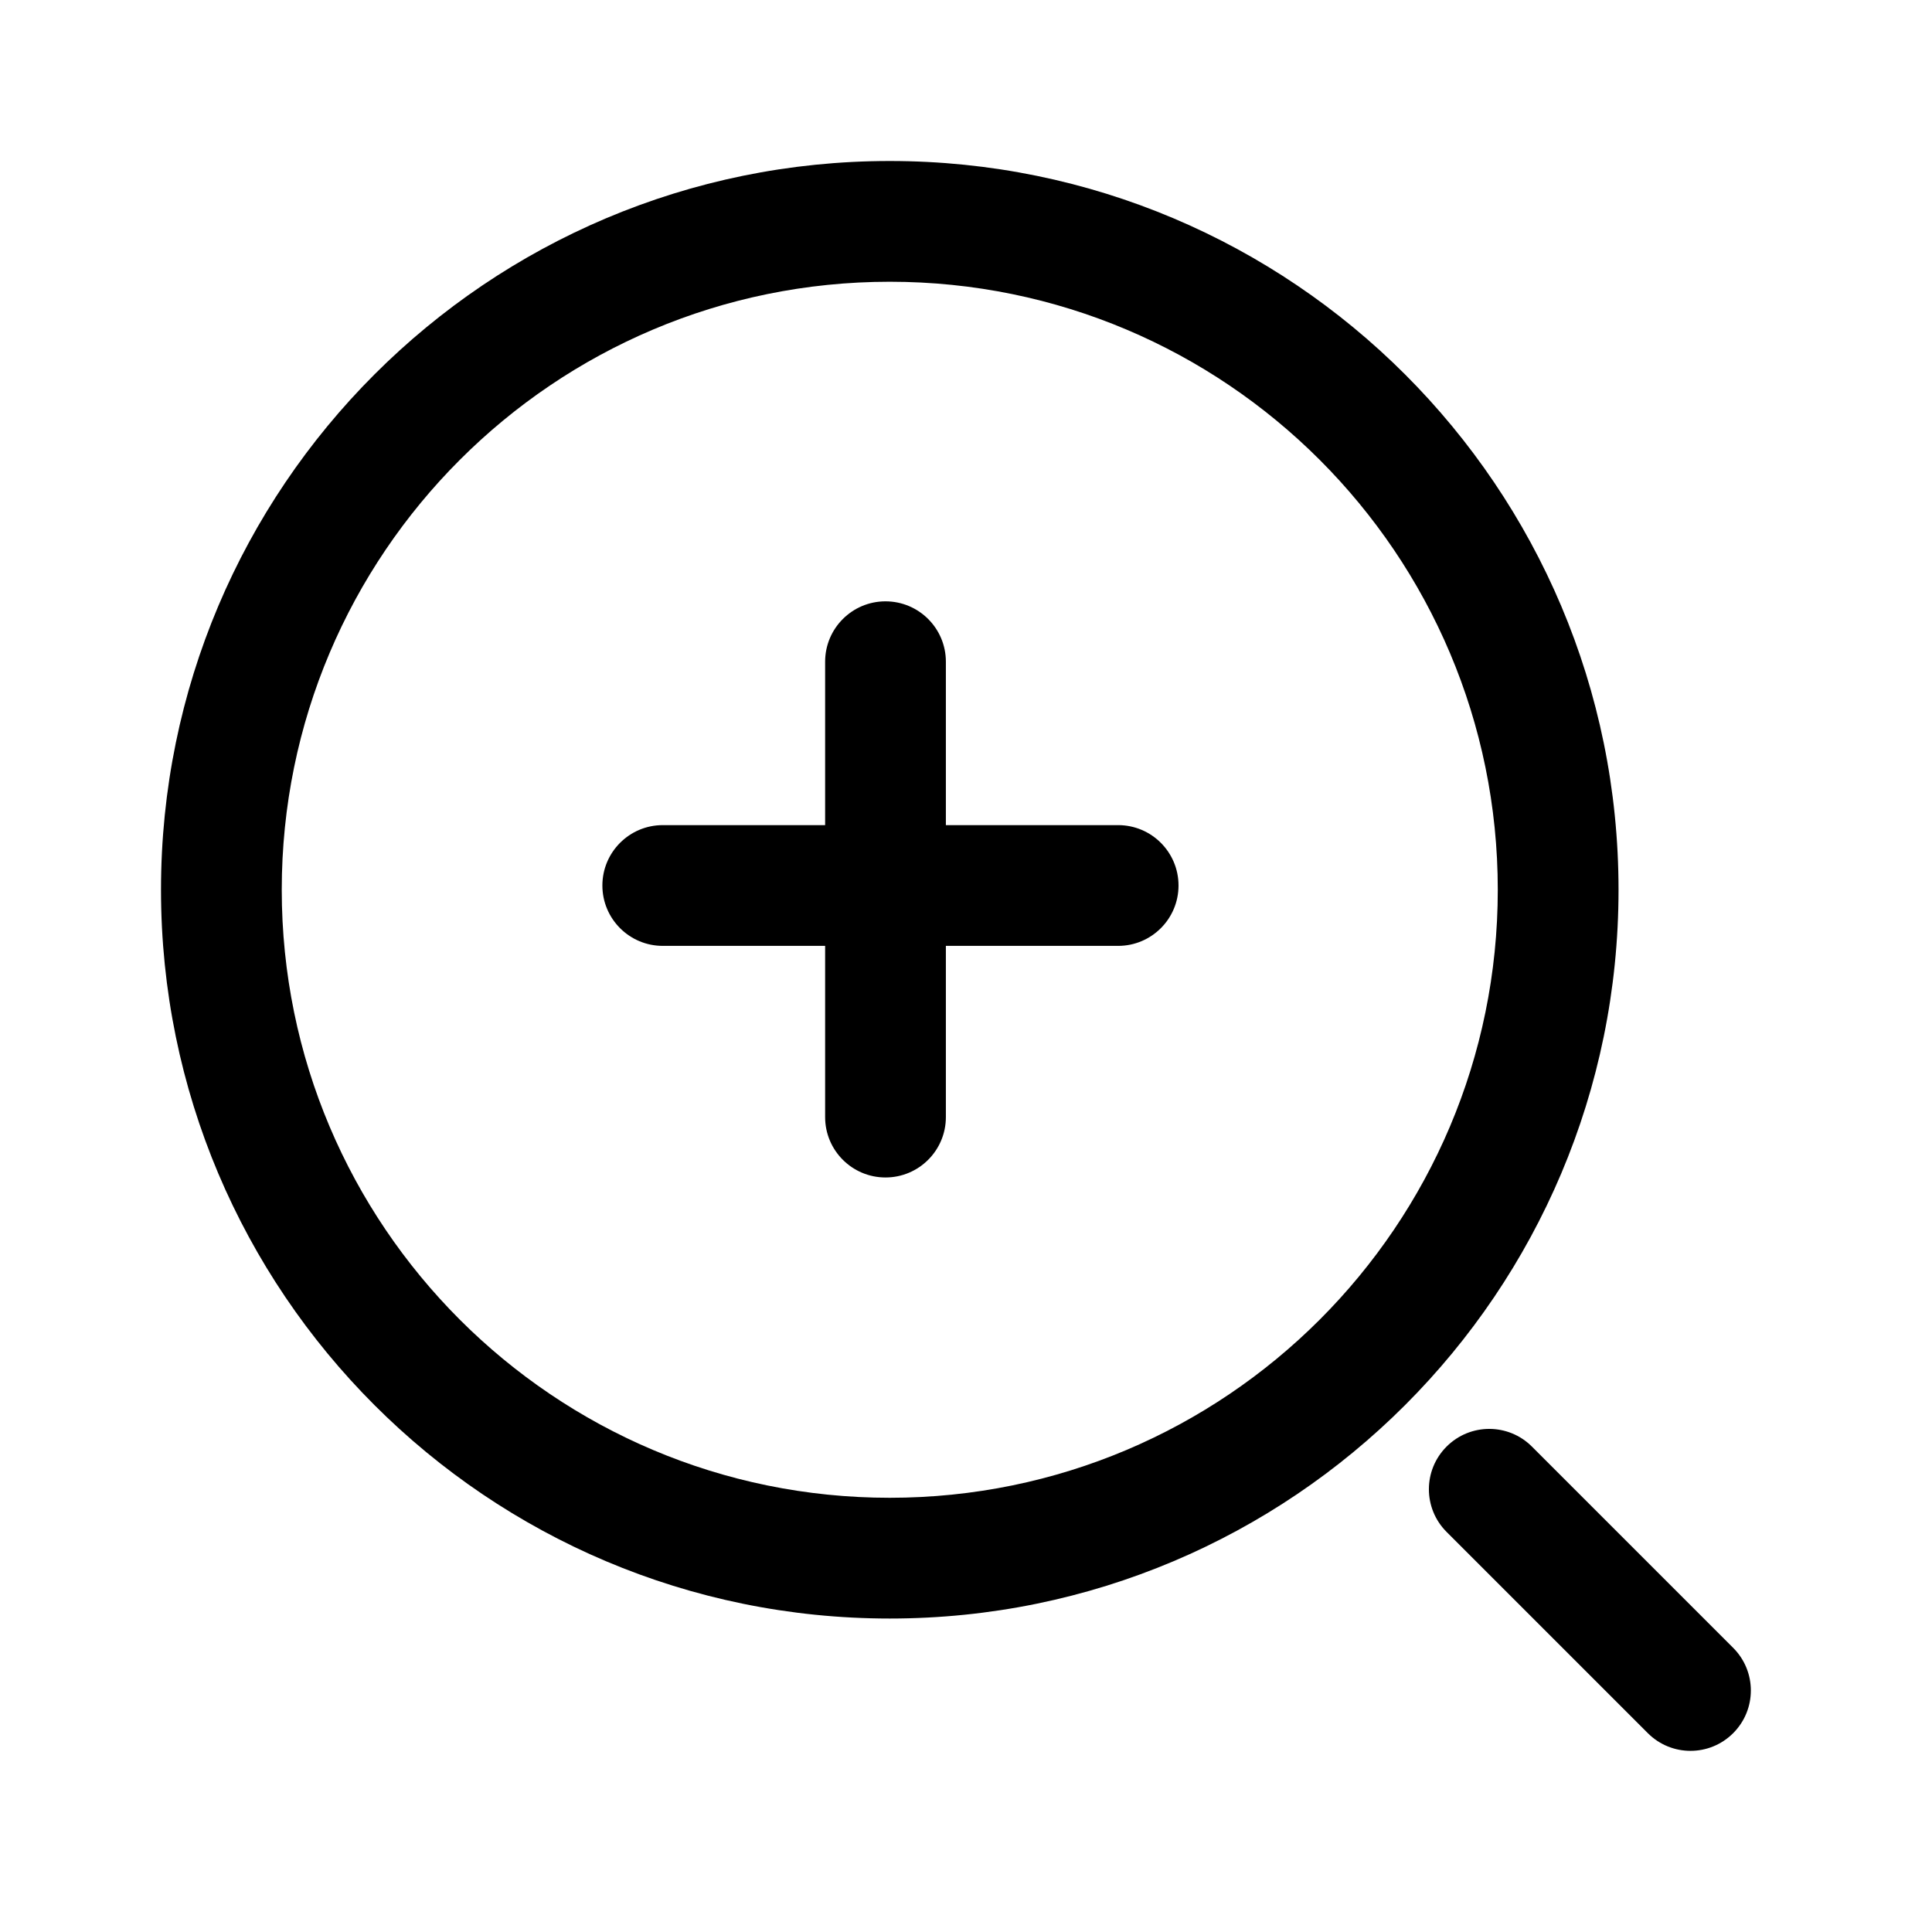
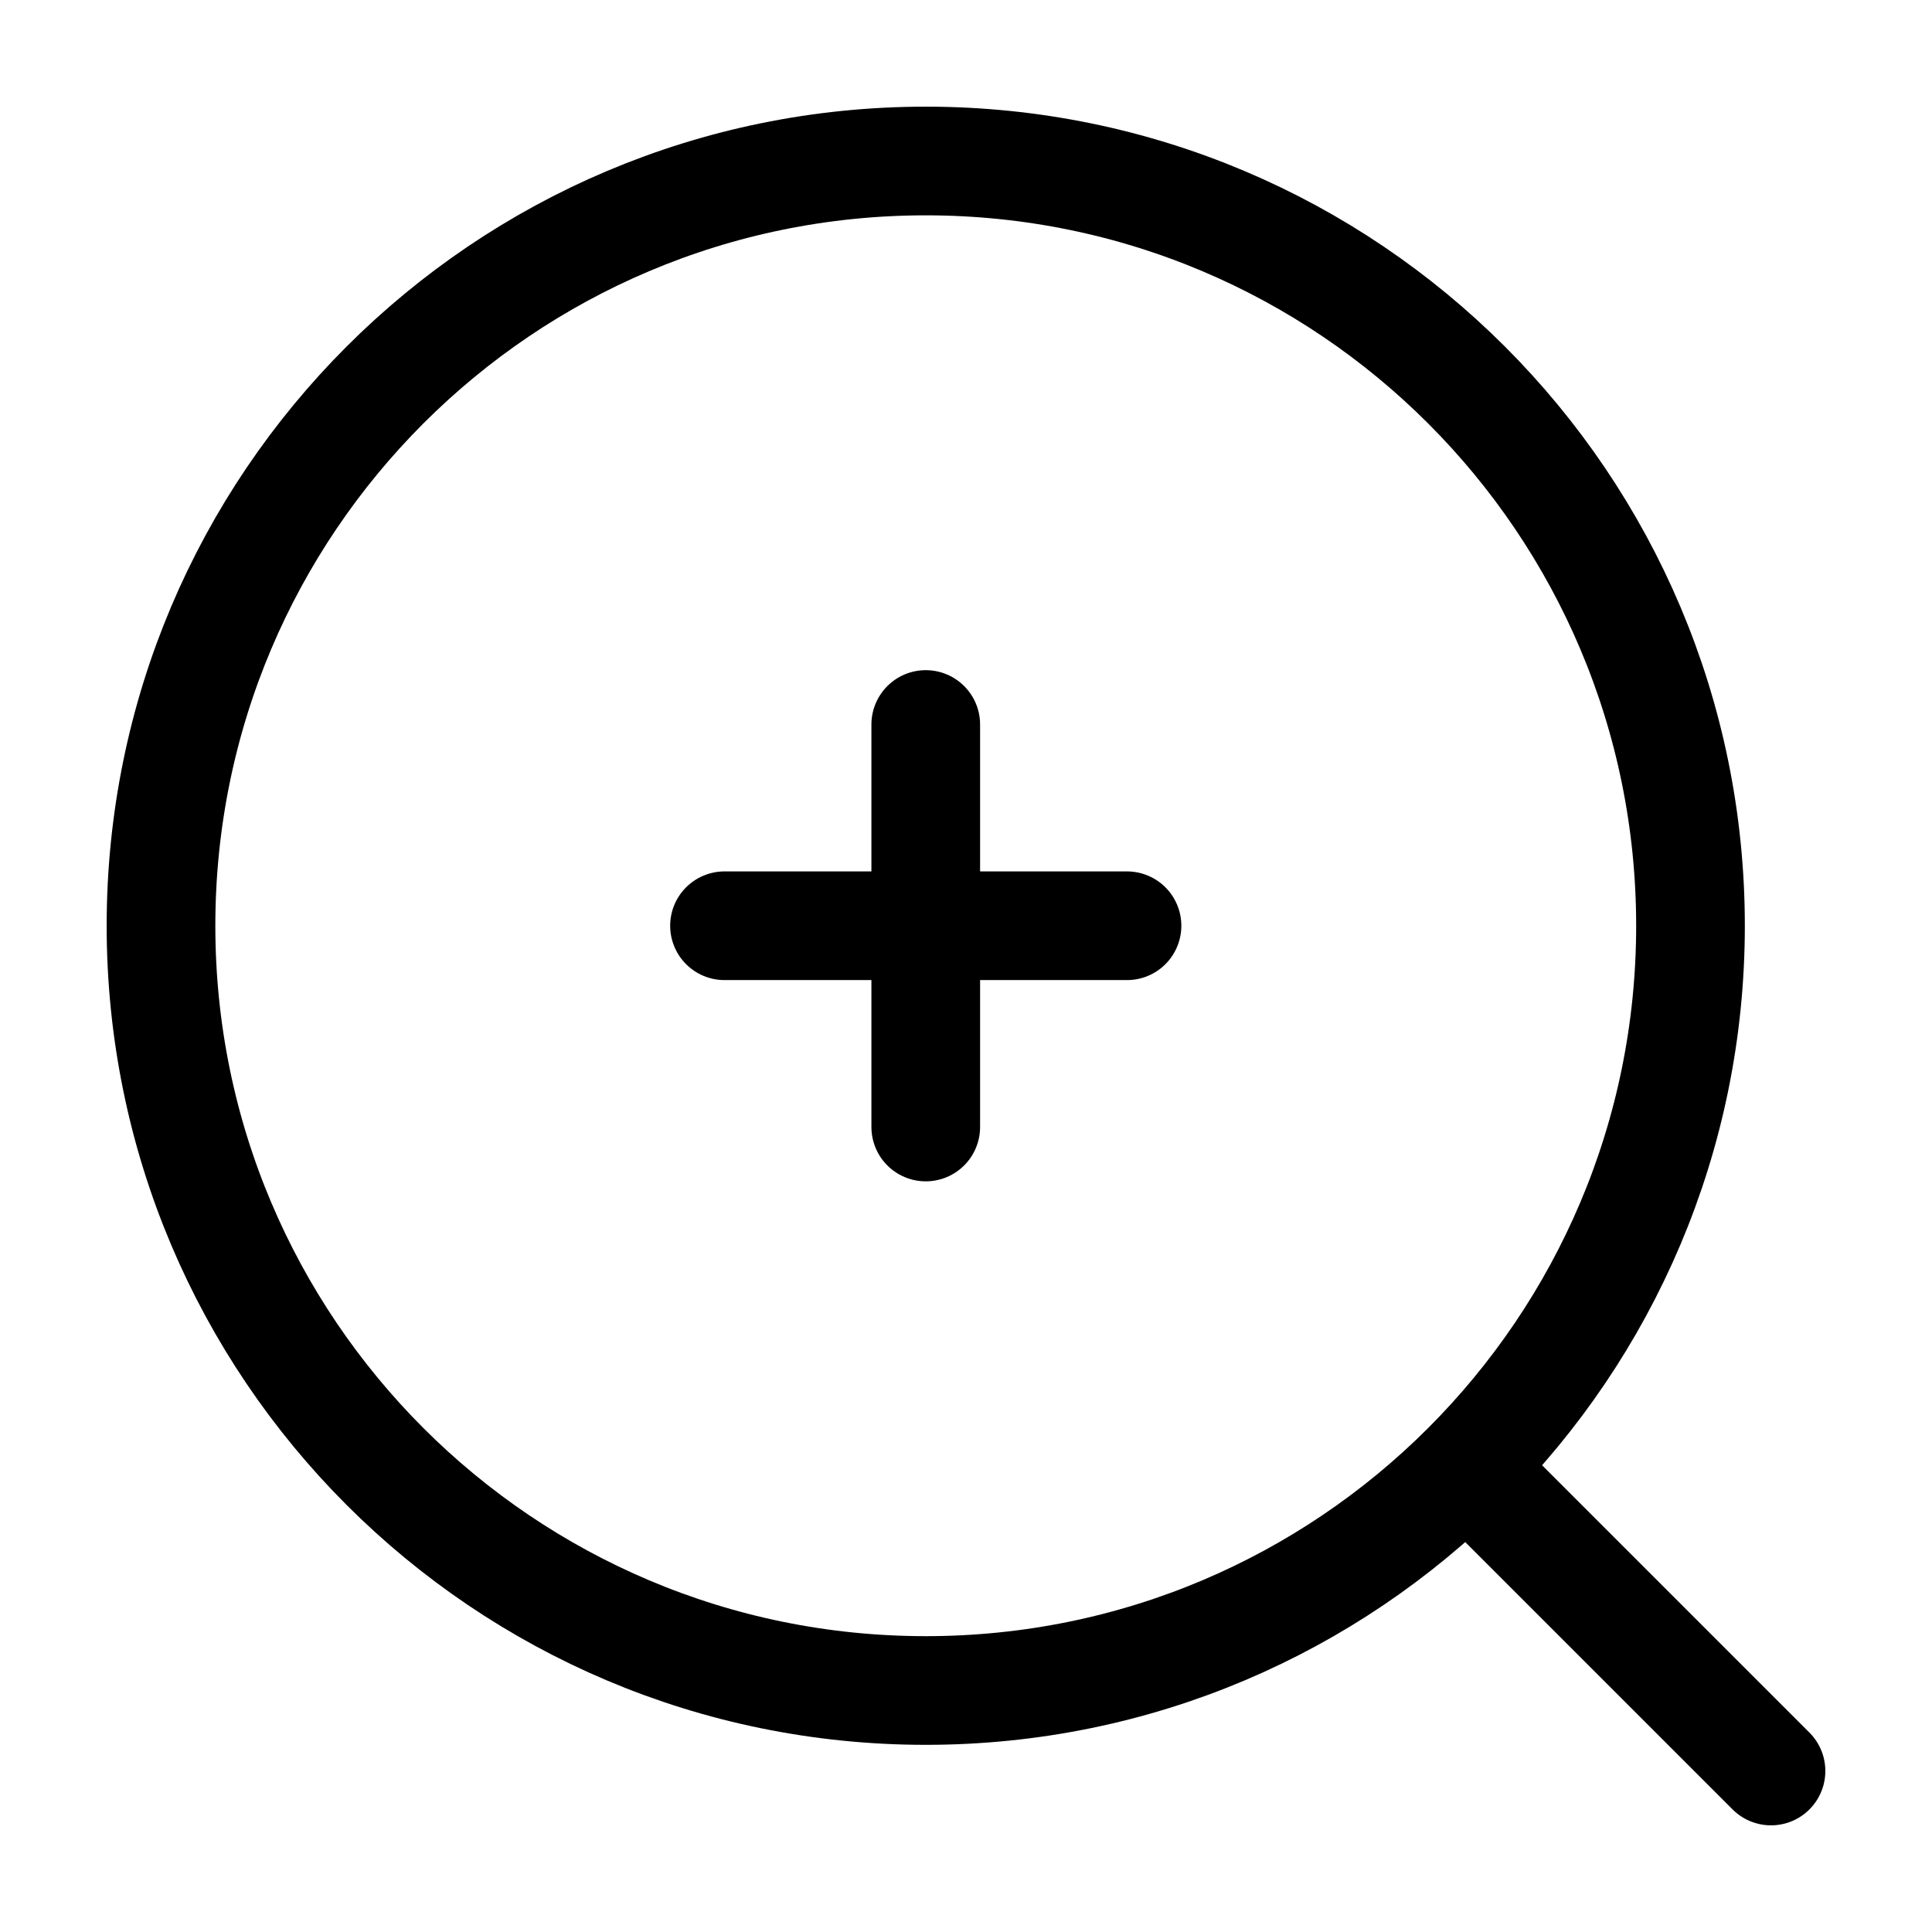
<svg xmlns="http://www.w3.org/2000/svg" viewBox="0 0 24 24">
-   <g fill="none">
-     <g id="style=stroke">
-       <g id="zoom in-broken">
-         <path id="vector (Stroke)" fill-rule="evenodd" clip-rule="evenodd" d="M17.97 17.97C18.263 17.677 18.737 17.677 19.03 17.97L21.53 20.47C21.823 20.763 21.823 21.237 21.53 21.53C21.237 21.823 20.763 21.823 20.47 21.53L17.97 19.03C17.677 18.737 17.677 18.263 17.97 17.97Z" fill="currentColor" />
-         <path id="vector (Stroke)_2" fill-rule="evenodd" clip-rule="evenodd" d="M11.053 18.606C15.224 18.606 18.606 15.224 18.606 11.053C18.606 6.882 15.224 3.5 11.053 3.5C6.882 3.5 3.5 6.882 3.5 11.053C3.5 15.224 6.882 18.606 11.053 18.606ZM11.053 20.106C16.053 20.106 20.106 16.053 20.106 11.053C20.106 6.053 16.053 2 11.053 2C6.053 2 2 6.053 2 11.053C2 16.053 6.053 20.106 11.053 20.106Z" fill="currentColor" />
-         <path id="vector (Stroke)_3" fill-rule="evenodd" clip-rule="evenodd" d="M11 7.47C11.414 7.47 11.75 7.806 11.75 8.22L11.75 13.877C11.75 14.291 11.414 14.627 11 14.627C10.586 14.627 10.25 14.291 10.25 13.877L10.25 8.22C10.25 7.806 10.586 7.47 11 7.47Z" fill="currentColor" />
-         <path id="vector (Stroke)_4" fill-rule="evenodd" clip-rule="evenodd" d="M14.64 11C14.64 11.414 14.304 11.75 13.89 11.75L8.233 11.75C7.819 11.75 7.483 11.414 7.483 11C7.483 10.586 7.819 10.25 8.233 10.25L13.89 10.25C14.304 10.25 14.64 10.586 14.64 11Z" fill="currentColor" />
-       </g>
-     </g>
+   <g fill="none" stroke="currentColor" stroke-linecap="round" stroke-linejoin="round" stroke-width="1.35">
+     <circle cx="11.5" cy="11.5" r="9.5" />
+     <path d="M18.5 18.5 22 22M9 11.5h2.5m0 0H14m-2.5 0V14m0-2.5V9" />
  </g>
</svg>
